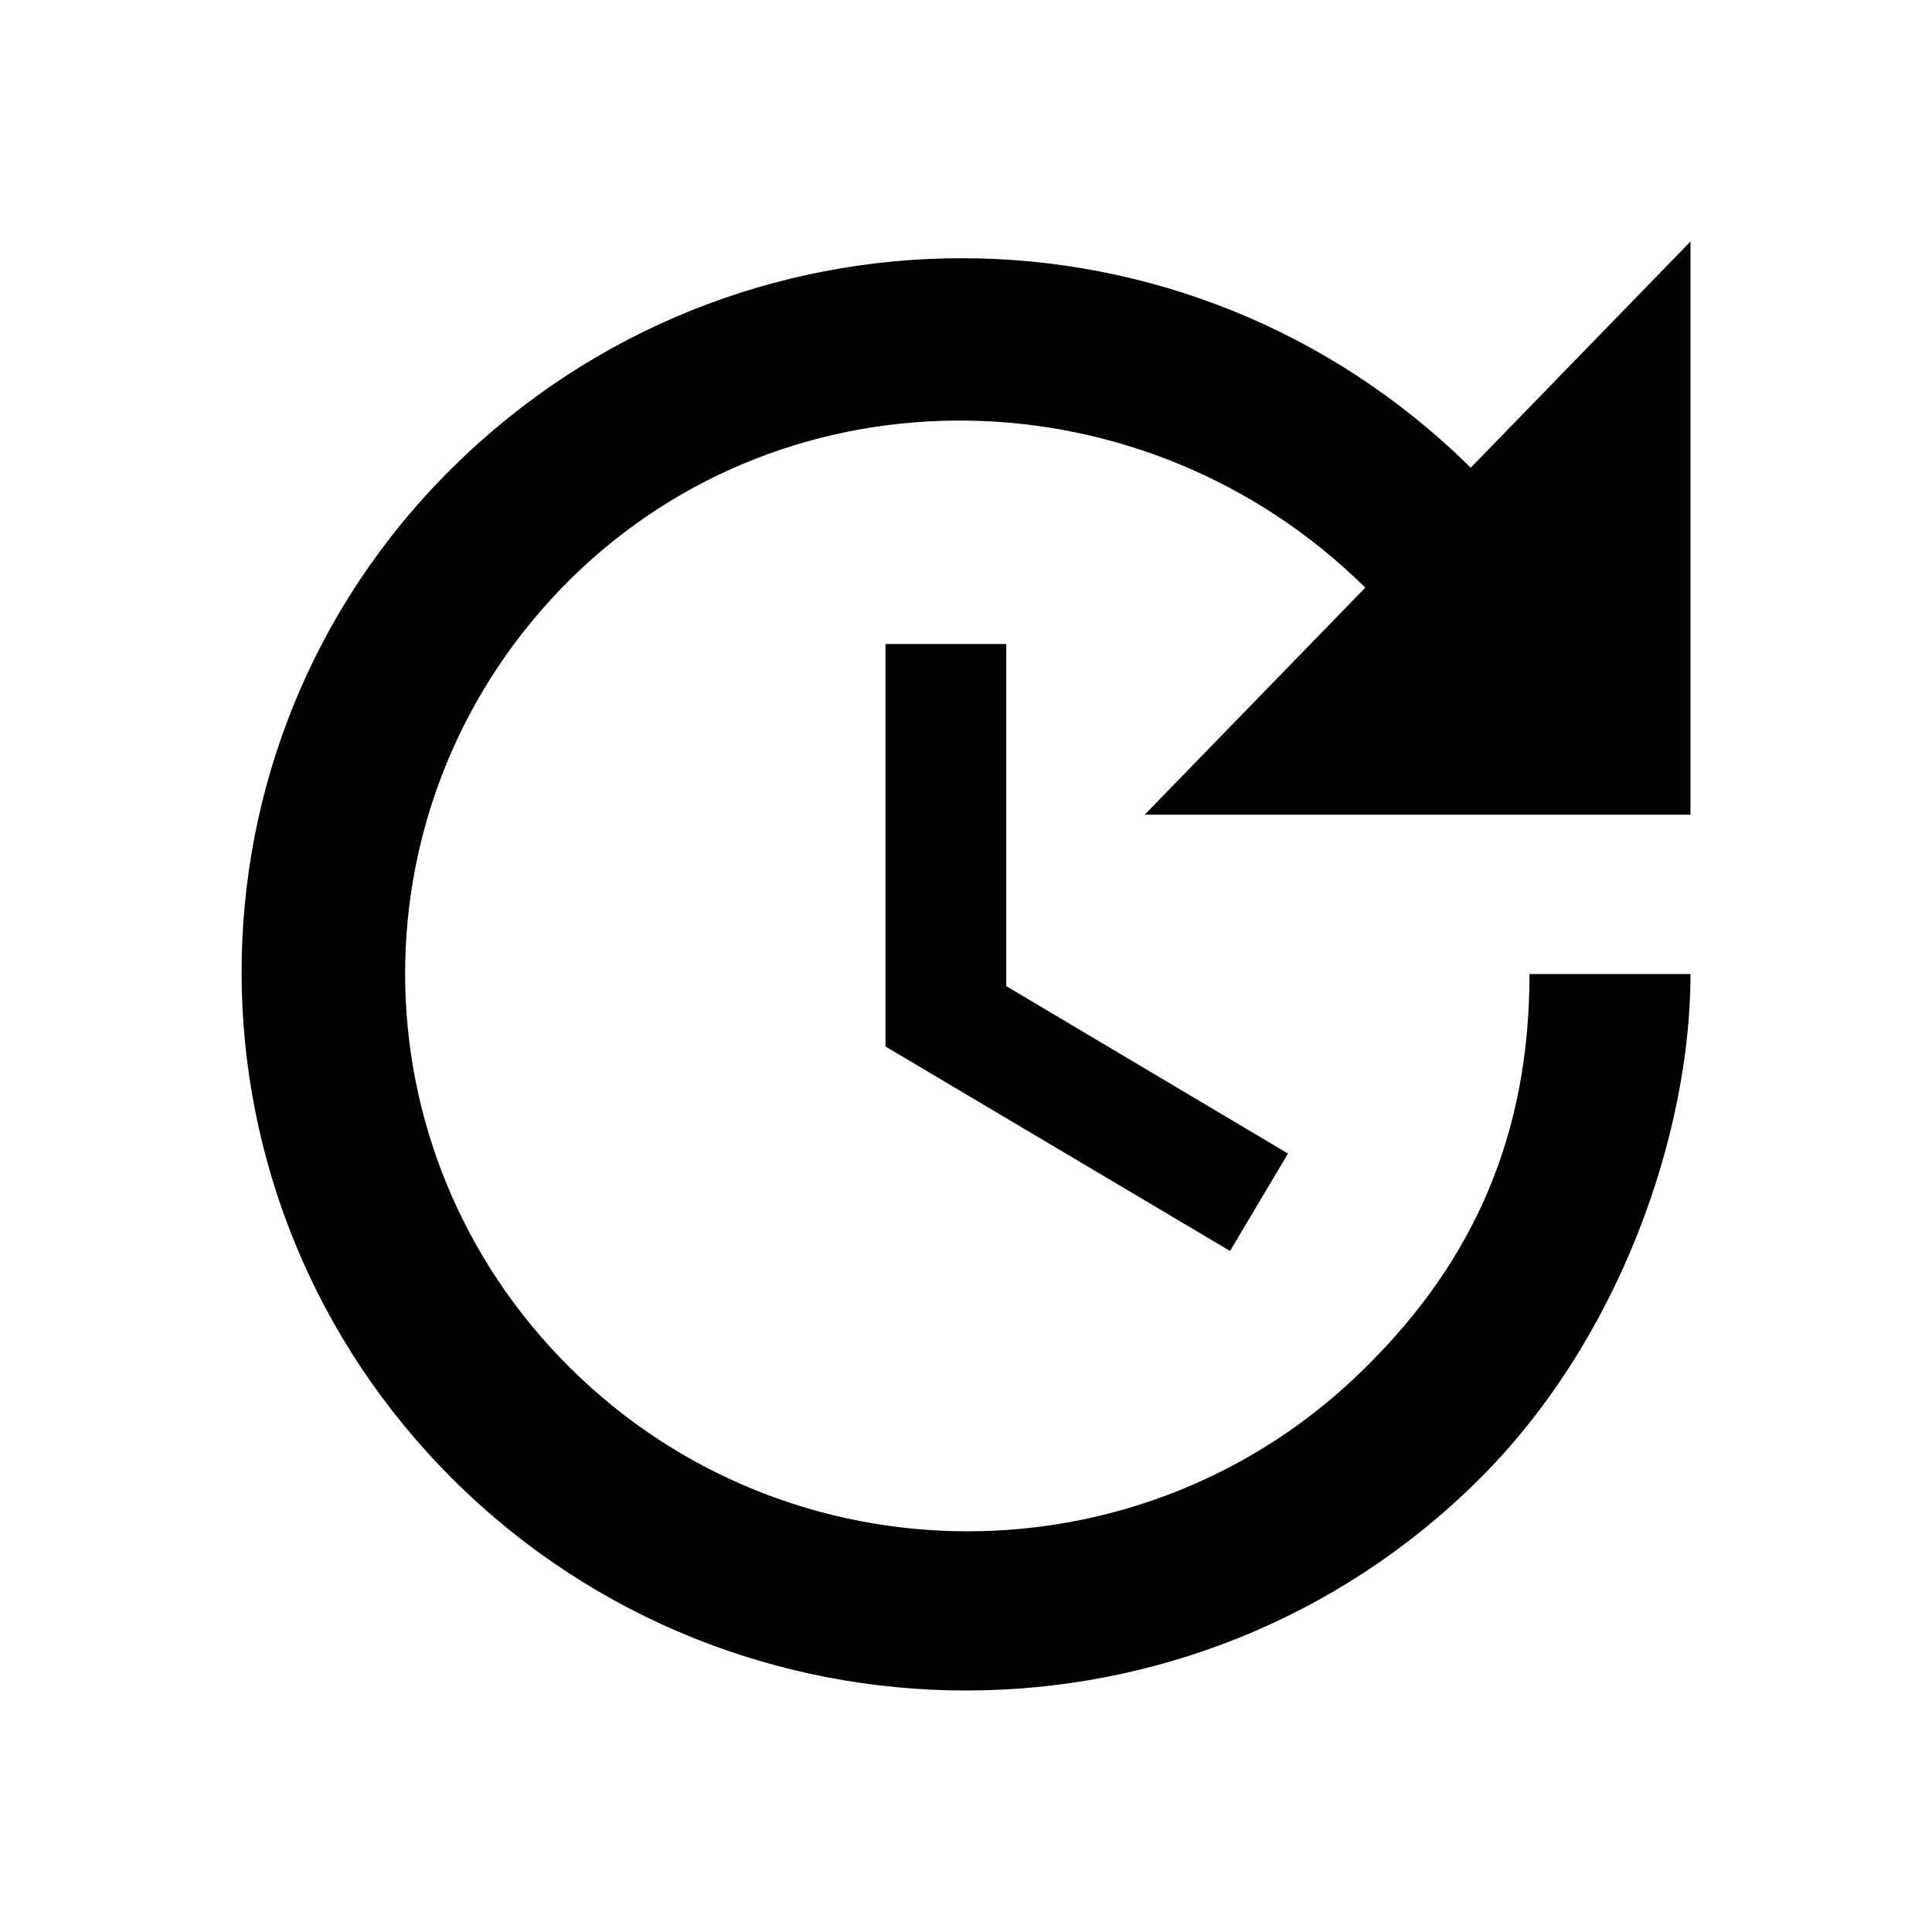
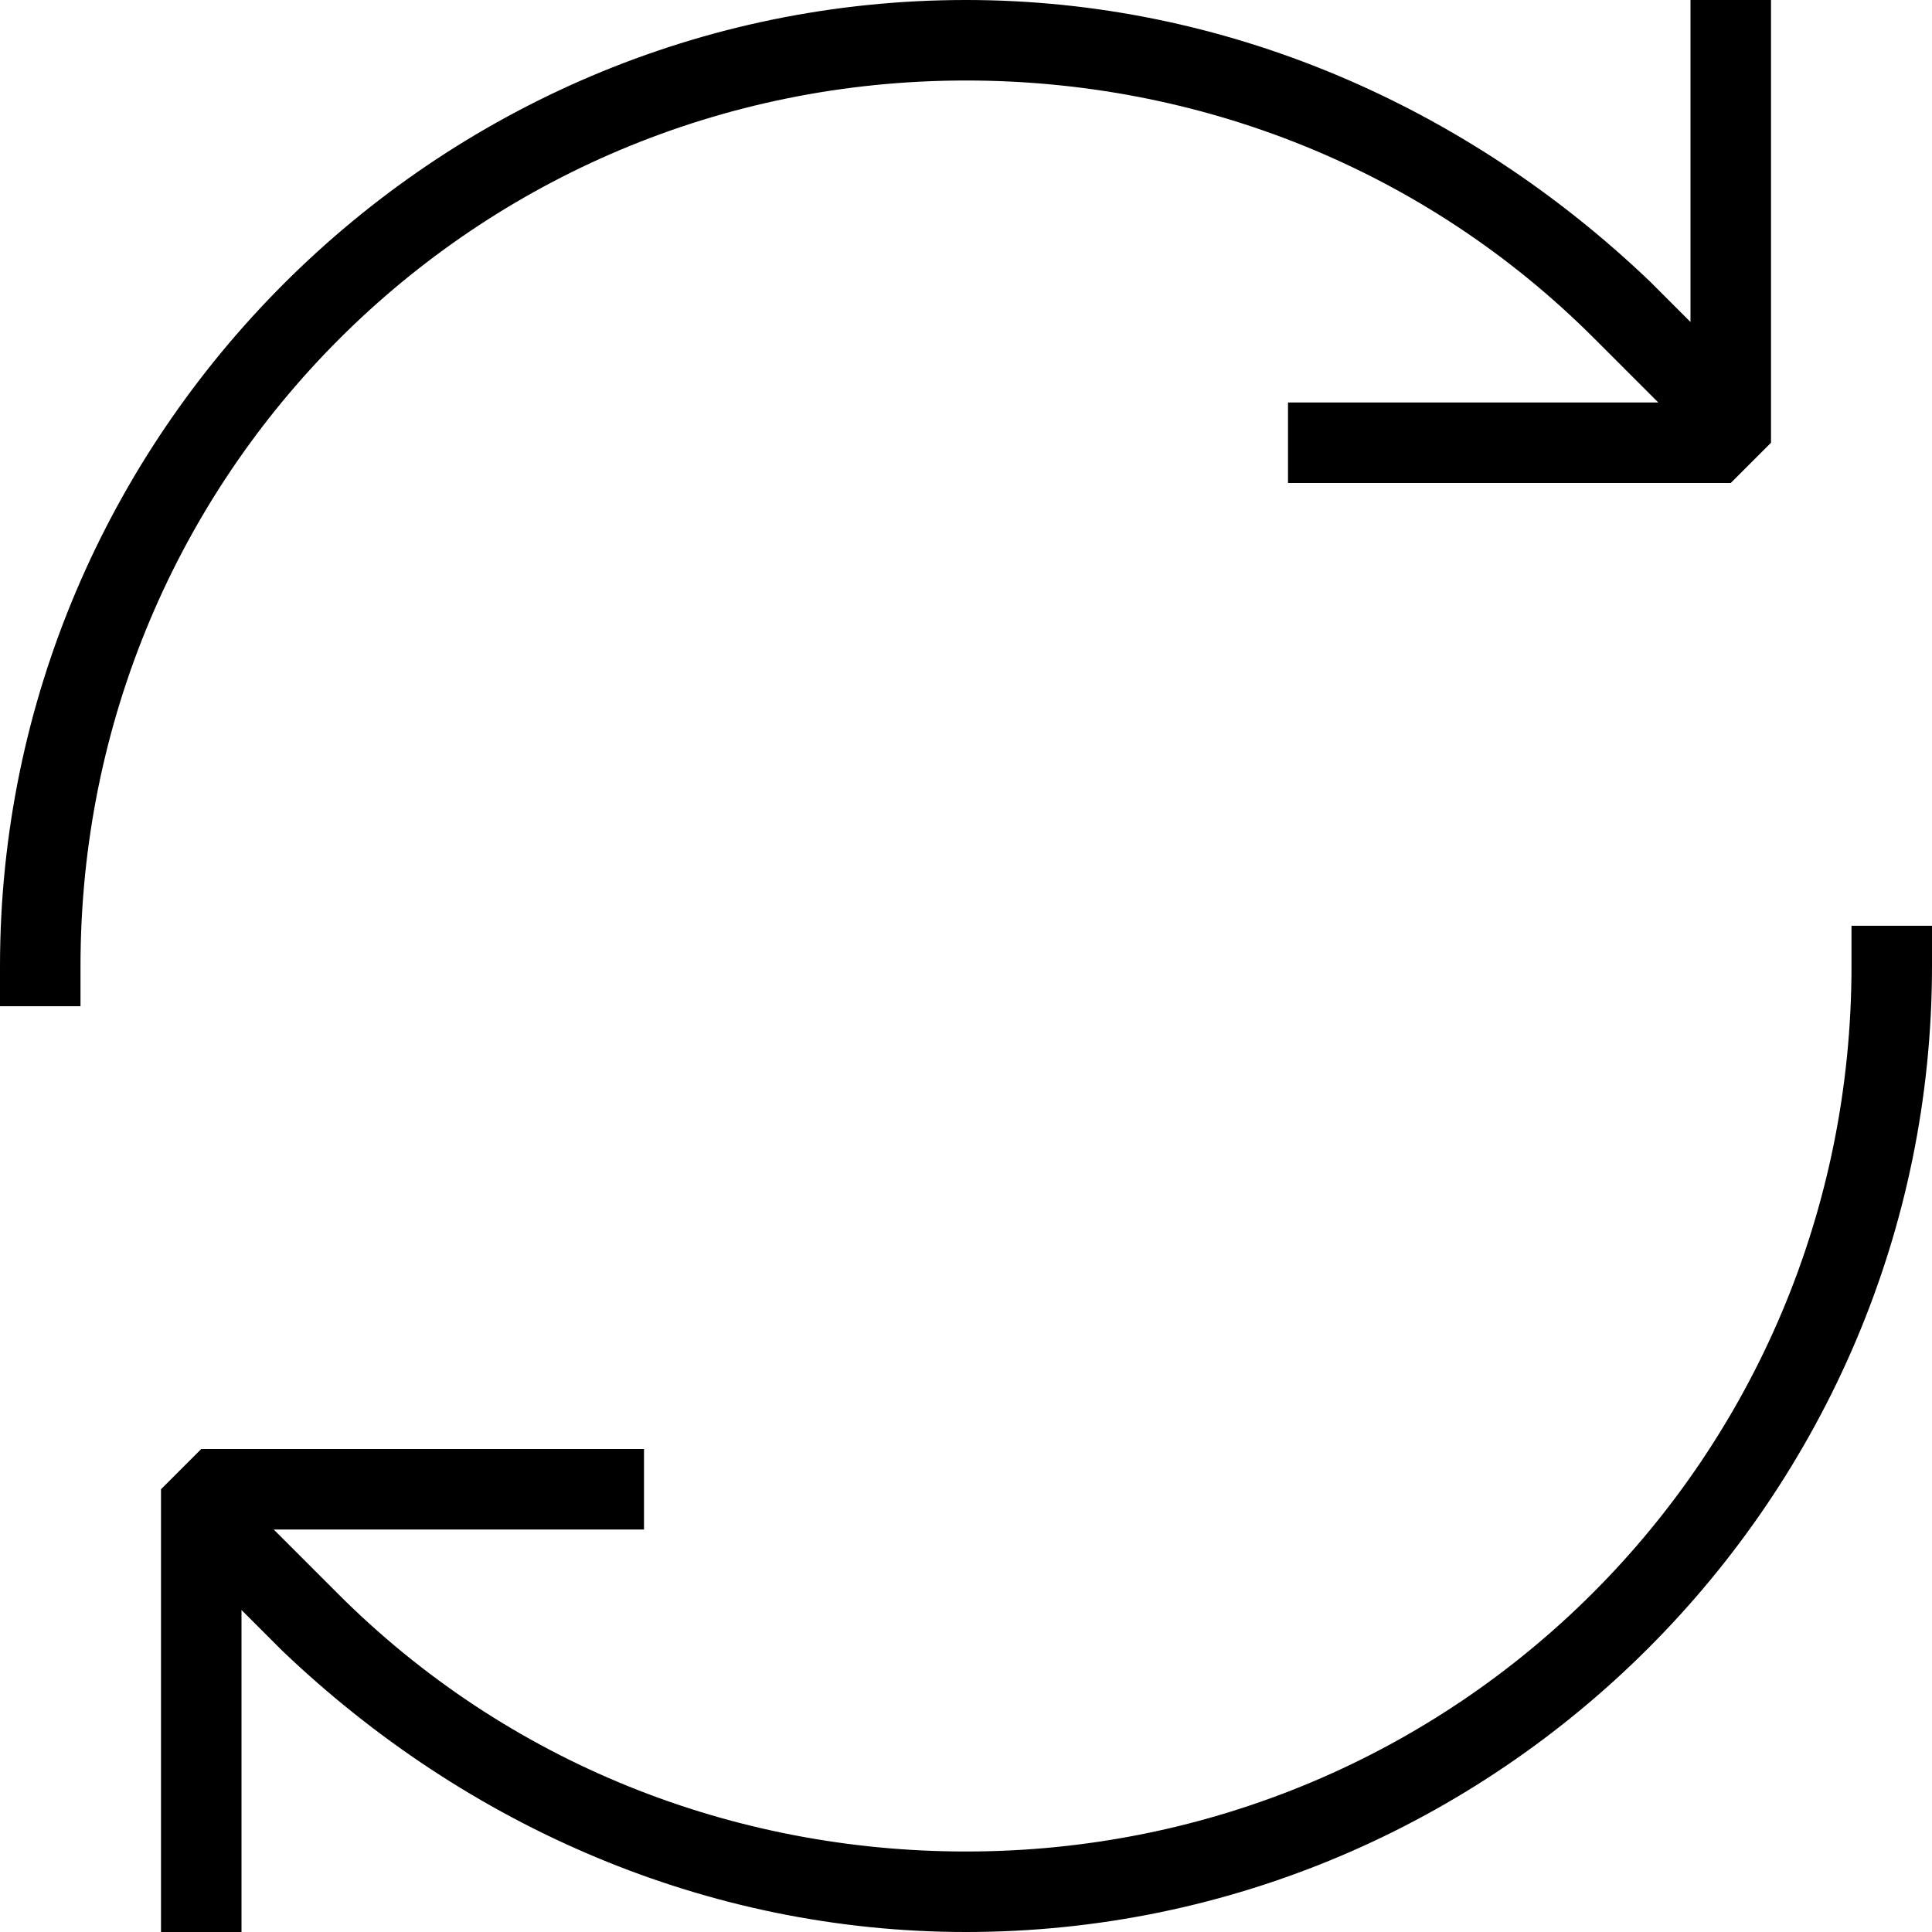
- <svg xmlns="http://www.w3.org/2000/svg" width="24" height="24" viewBox="0 0 24 24">
-   <path d="M21 10.12h-6.78l2.74-2.82c-2.73-2.7-7.15-2.8-9.88-.1-2.73 2.71-2.73 7.08 0 9.79 2.73 2.71 7.15 2.71 9.88 0C18.32 15.65 19 14.08 19 12.1h2c0 1.98-.88 4.55-2.64 6.29-3.51 3.48-9.21 3.48-12.72 0-3.5-3.47-3.53-9.11-.02-12.58 3.51-3.47 9.14-3.47 12.65 0L21 3v7.12zM12.5 8v4.25l3.5 2.08-.72 1.21L11 13V8h1.5z" />
+ <svg xmlns="http://www.w3.org/2000/svg" version="1.1" id="Layer_1" x="0px" y="0px" viewBox="0 0 24 24" style="enable-background:new 0 0 24 24;" xml:space="preserve">
+   <path d="M1,12.5l-1,0L0,12C0,5.4,5.4,0,12,0c3.2,0,6.2,1.3,8.5,3.5L22,5l-0.7,0.7l-1.5-1.5C17.7,2.1,14.9,1,12,1C5.9,1,1,5.9,1,12  L1,12.5z M12,24c-3.2,0-6.2-1.3-8.5-3.5l-1.4-1.4l0.7-0.7l1.4,1.4C6.3,21.9,9.1,23,12,23c6.1,0,11-4.9,11-11l0-0.5l1,0l0,0.5  C24,18.6,18.6,24,12,24z M21.5,6L16,6l0-1l5,0l0-5l1,0l0,5.5L21.5,6z M3,24l-1,0l0-5.5L2.5,18L8,18l0,1l-5,0L3,24z" />
</svg>
